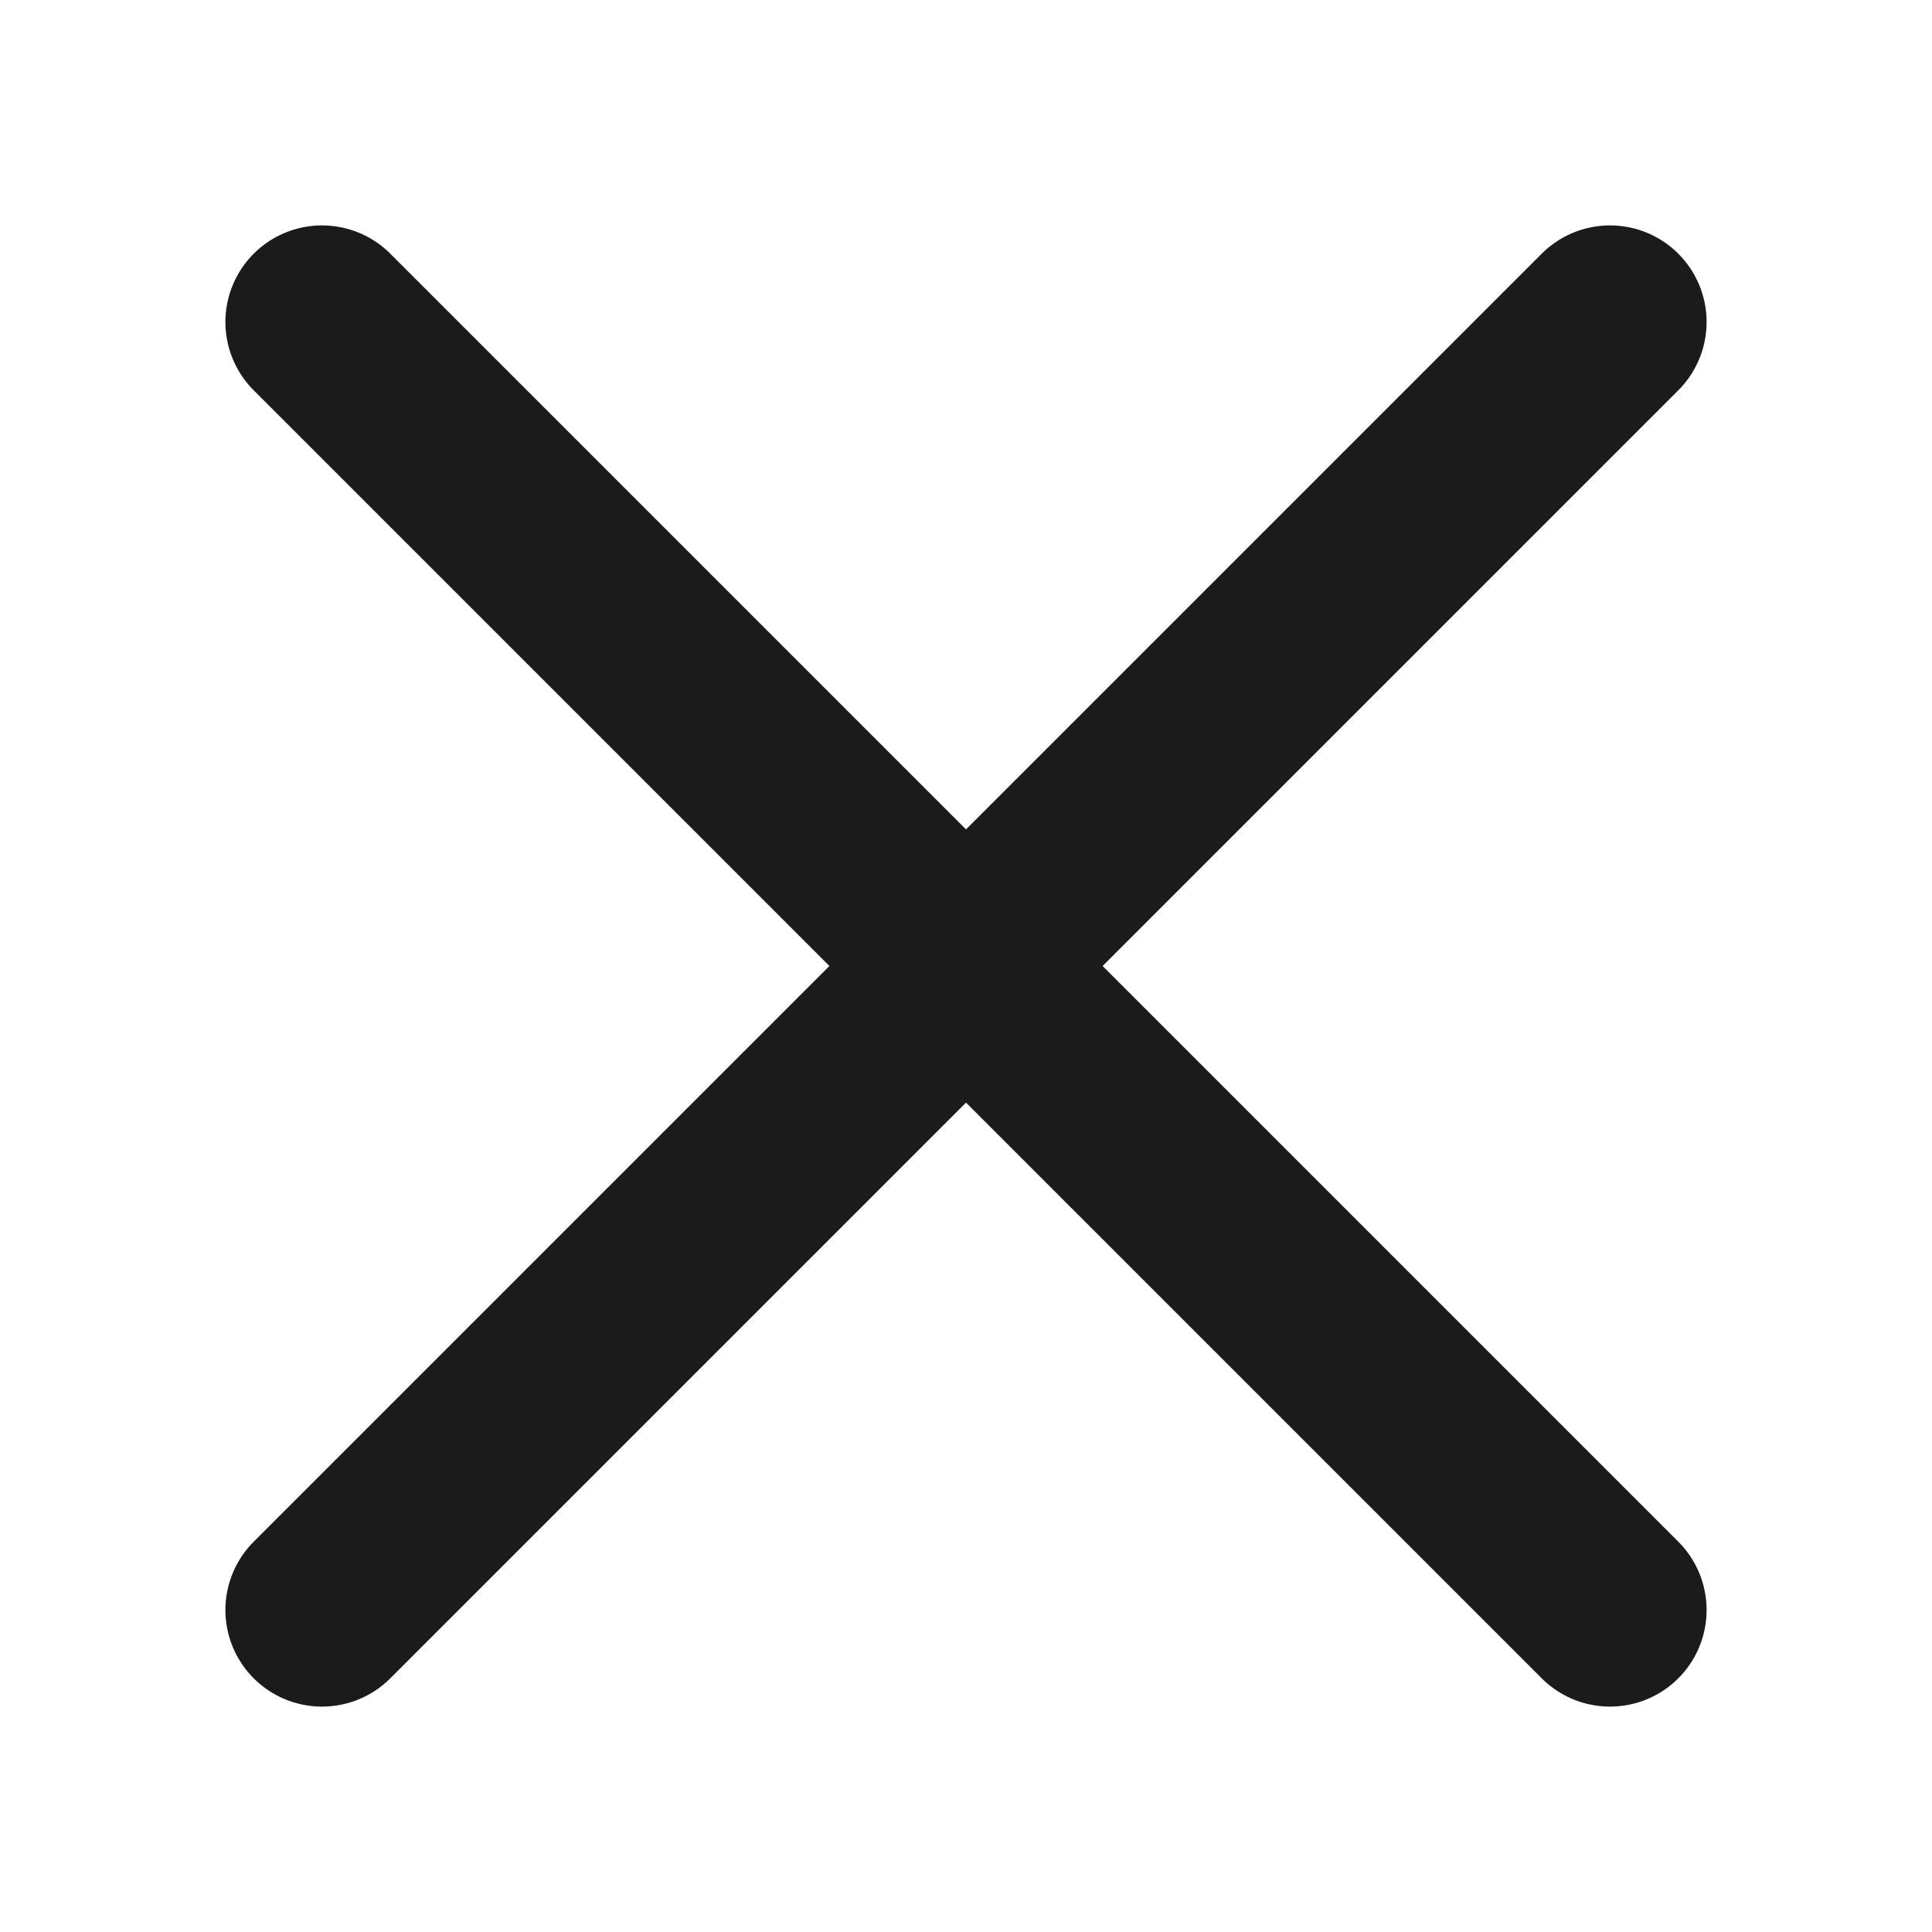
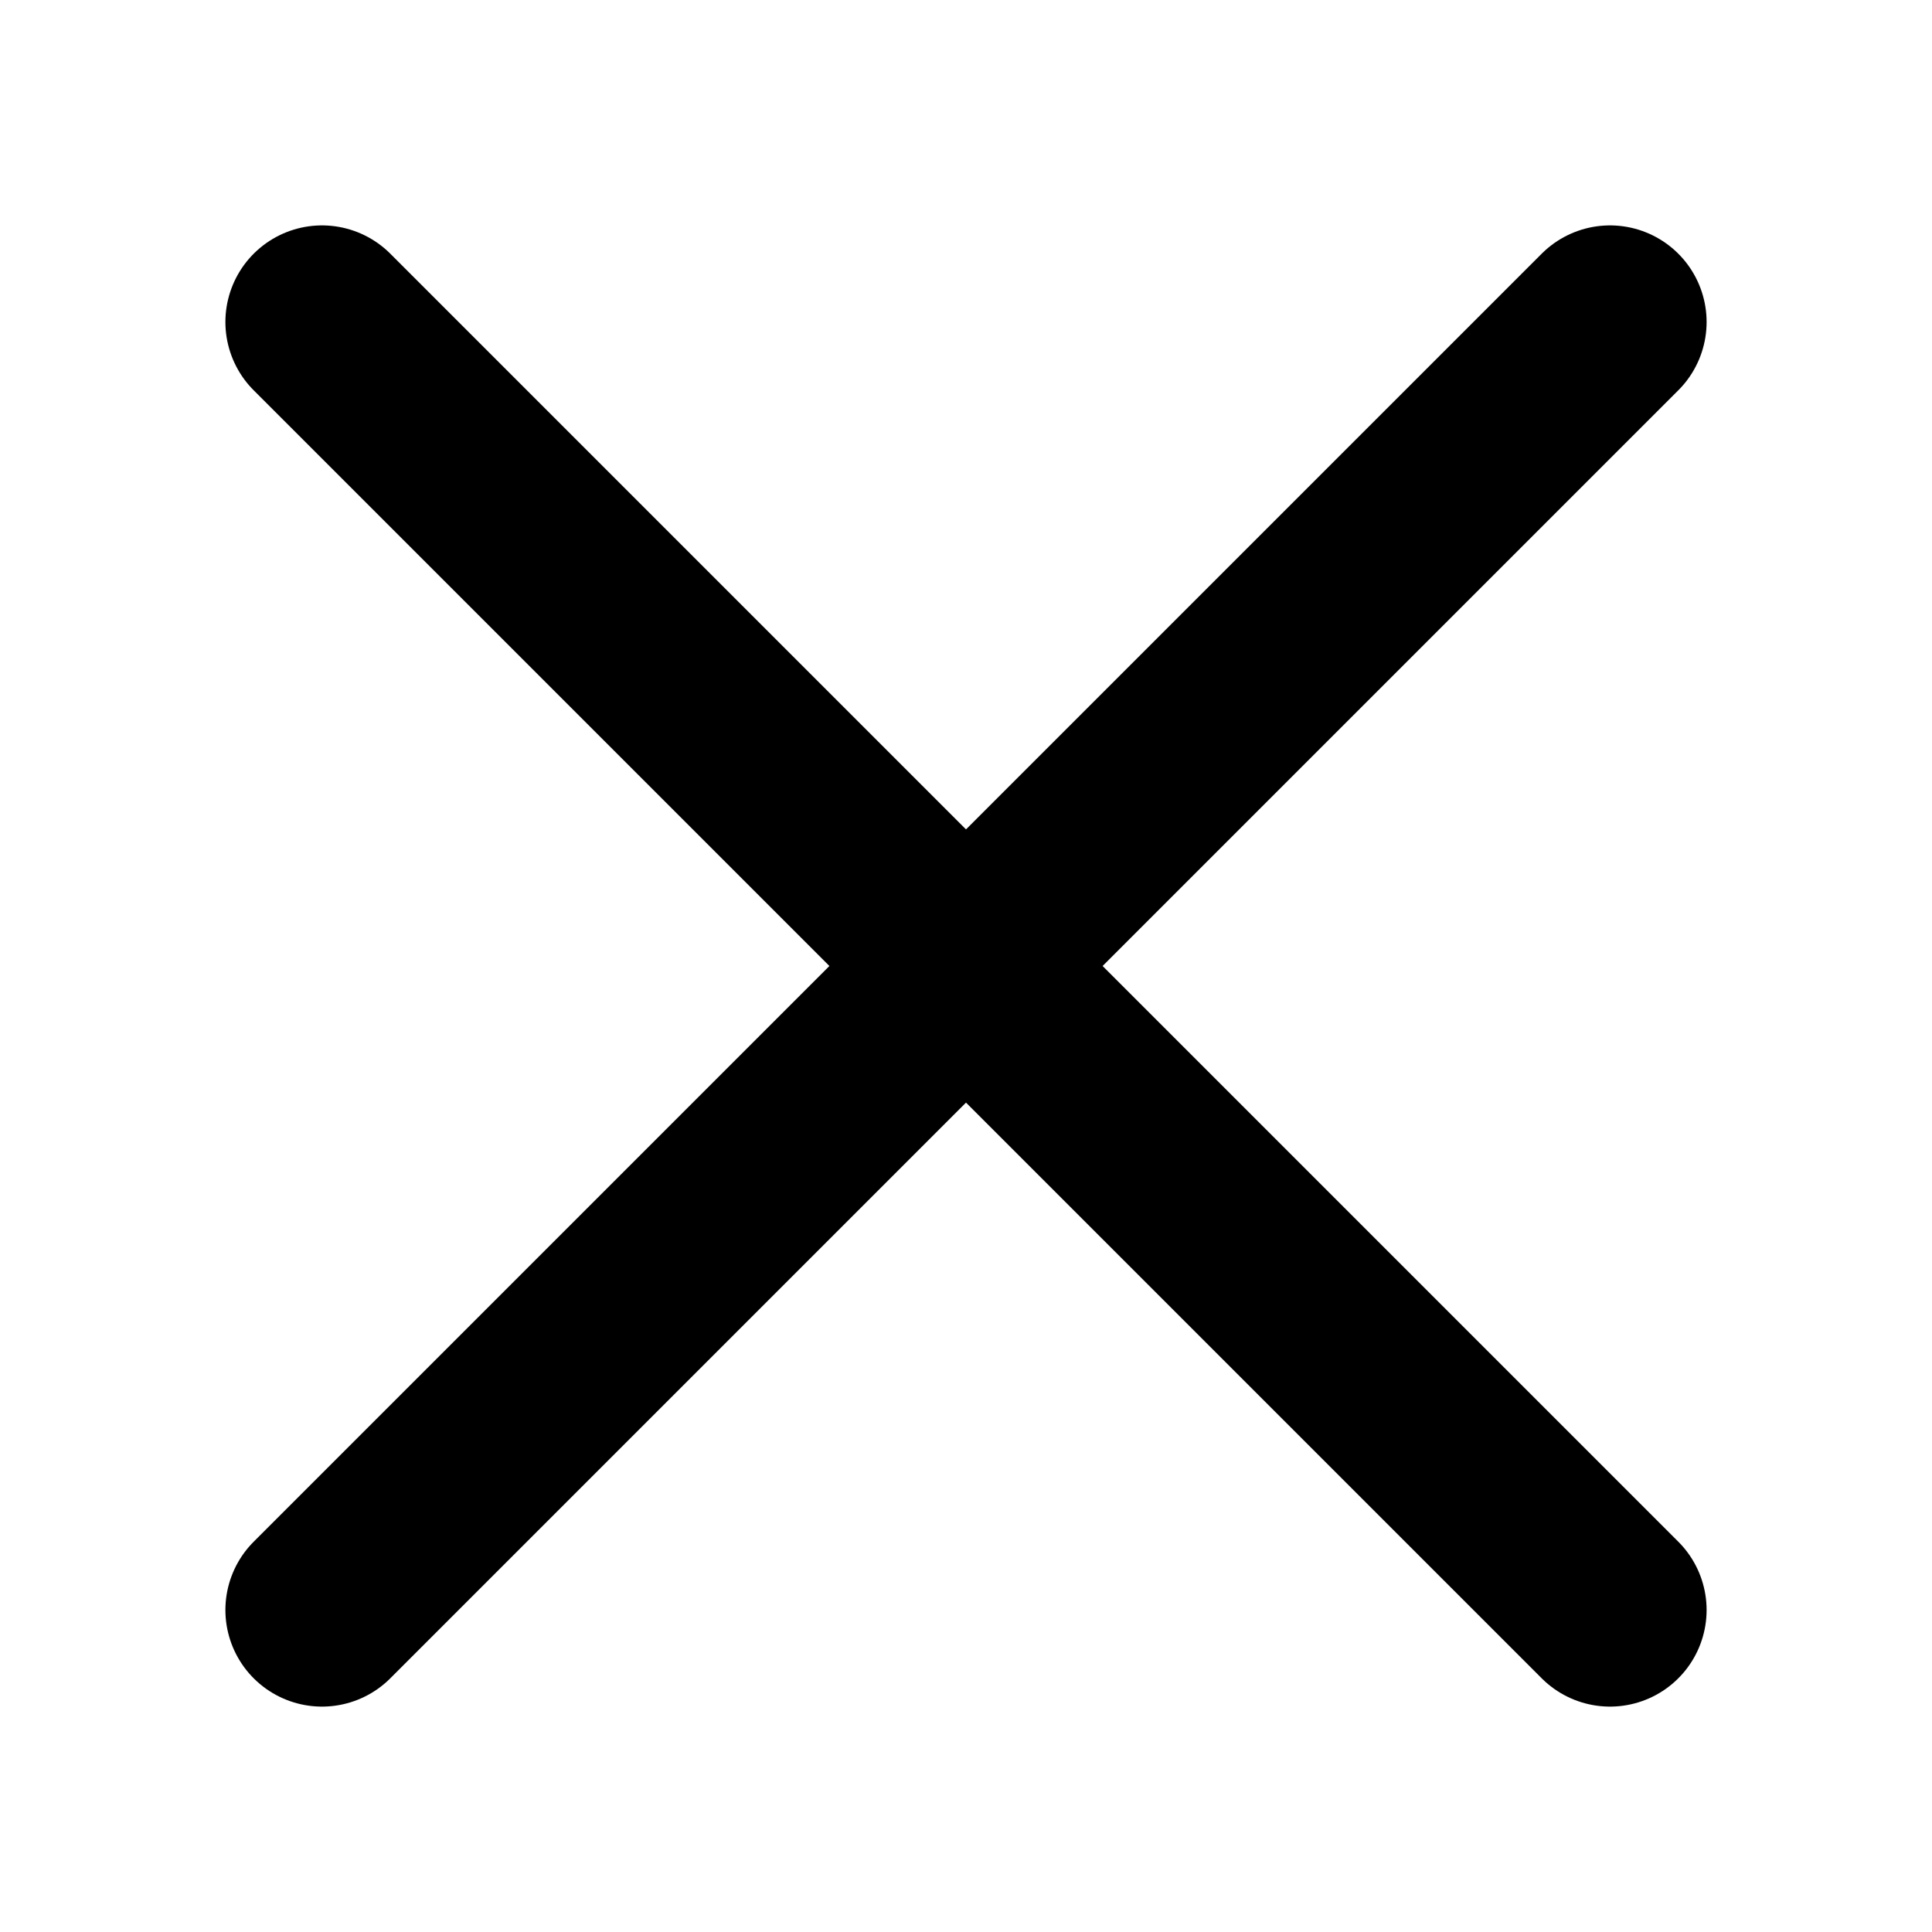
<svg xmlns="http://www.w3.org/2000/svg" width="15" height="15" viewBox="0 0 15 15" fill="none">
-   <path d="M12.5 12.5L2.5 2.5" stroke="#1B1B1B" stroke-width="1.5" stroke-linecap="round" stroke-linejoin="bevel" />
-   <path d="M12.5 2.5L2.5 12.5" stroke="#1B1B1B" stroke-width="1.5" stroke-linecap="round" stroke-linejoin="bevel" />
+   <path d="M12.5 12.5L2.5 2.5" stroke="currentColor" stroke-width="1.5" stroke-linecap="round" stroke-linejoin="bevel" />
+   <path d="M12.5 2.5L2.5 12.5" stroke="currentColor" stroke-width="1.5" stroke-linecap="round" stroke-linejoin="bevel" />
</svg>
